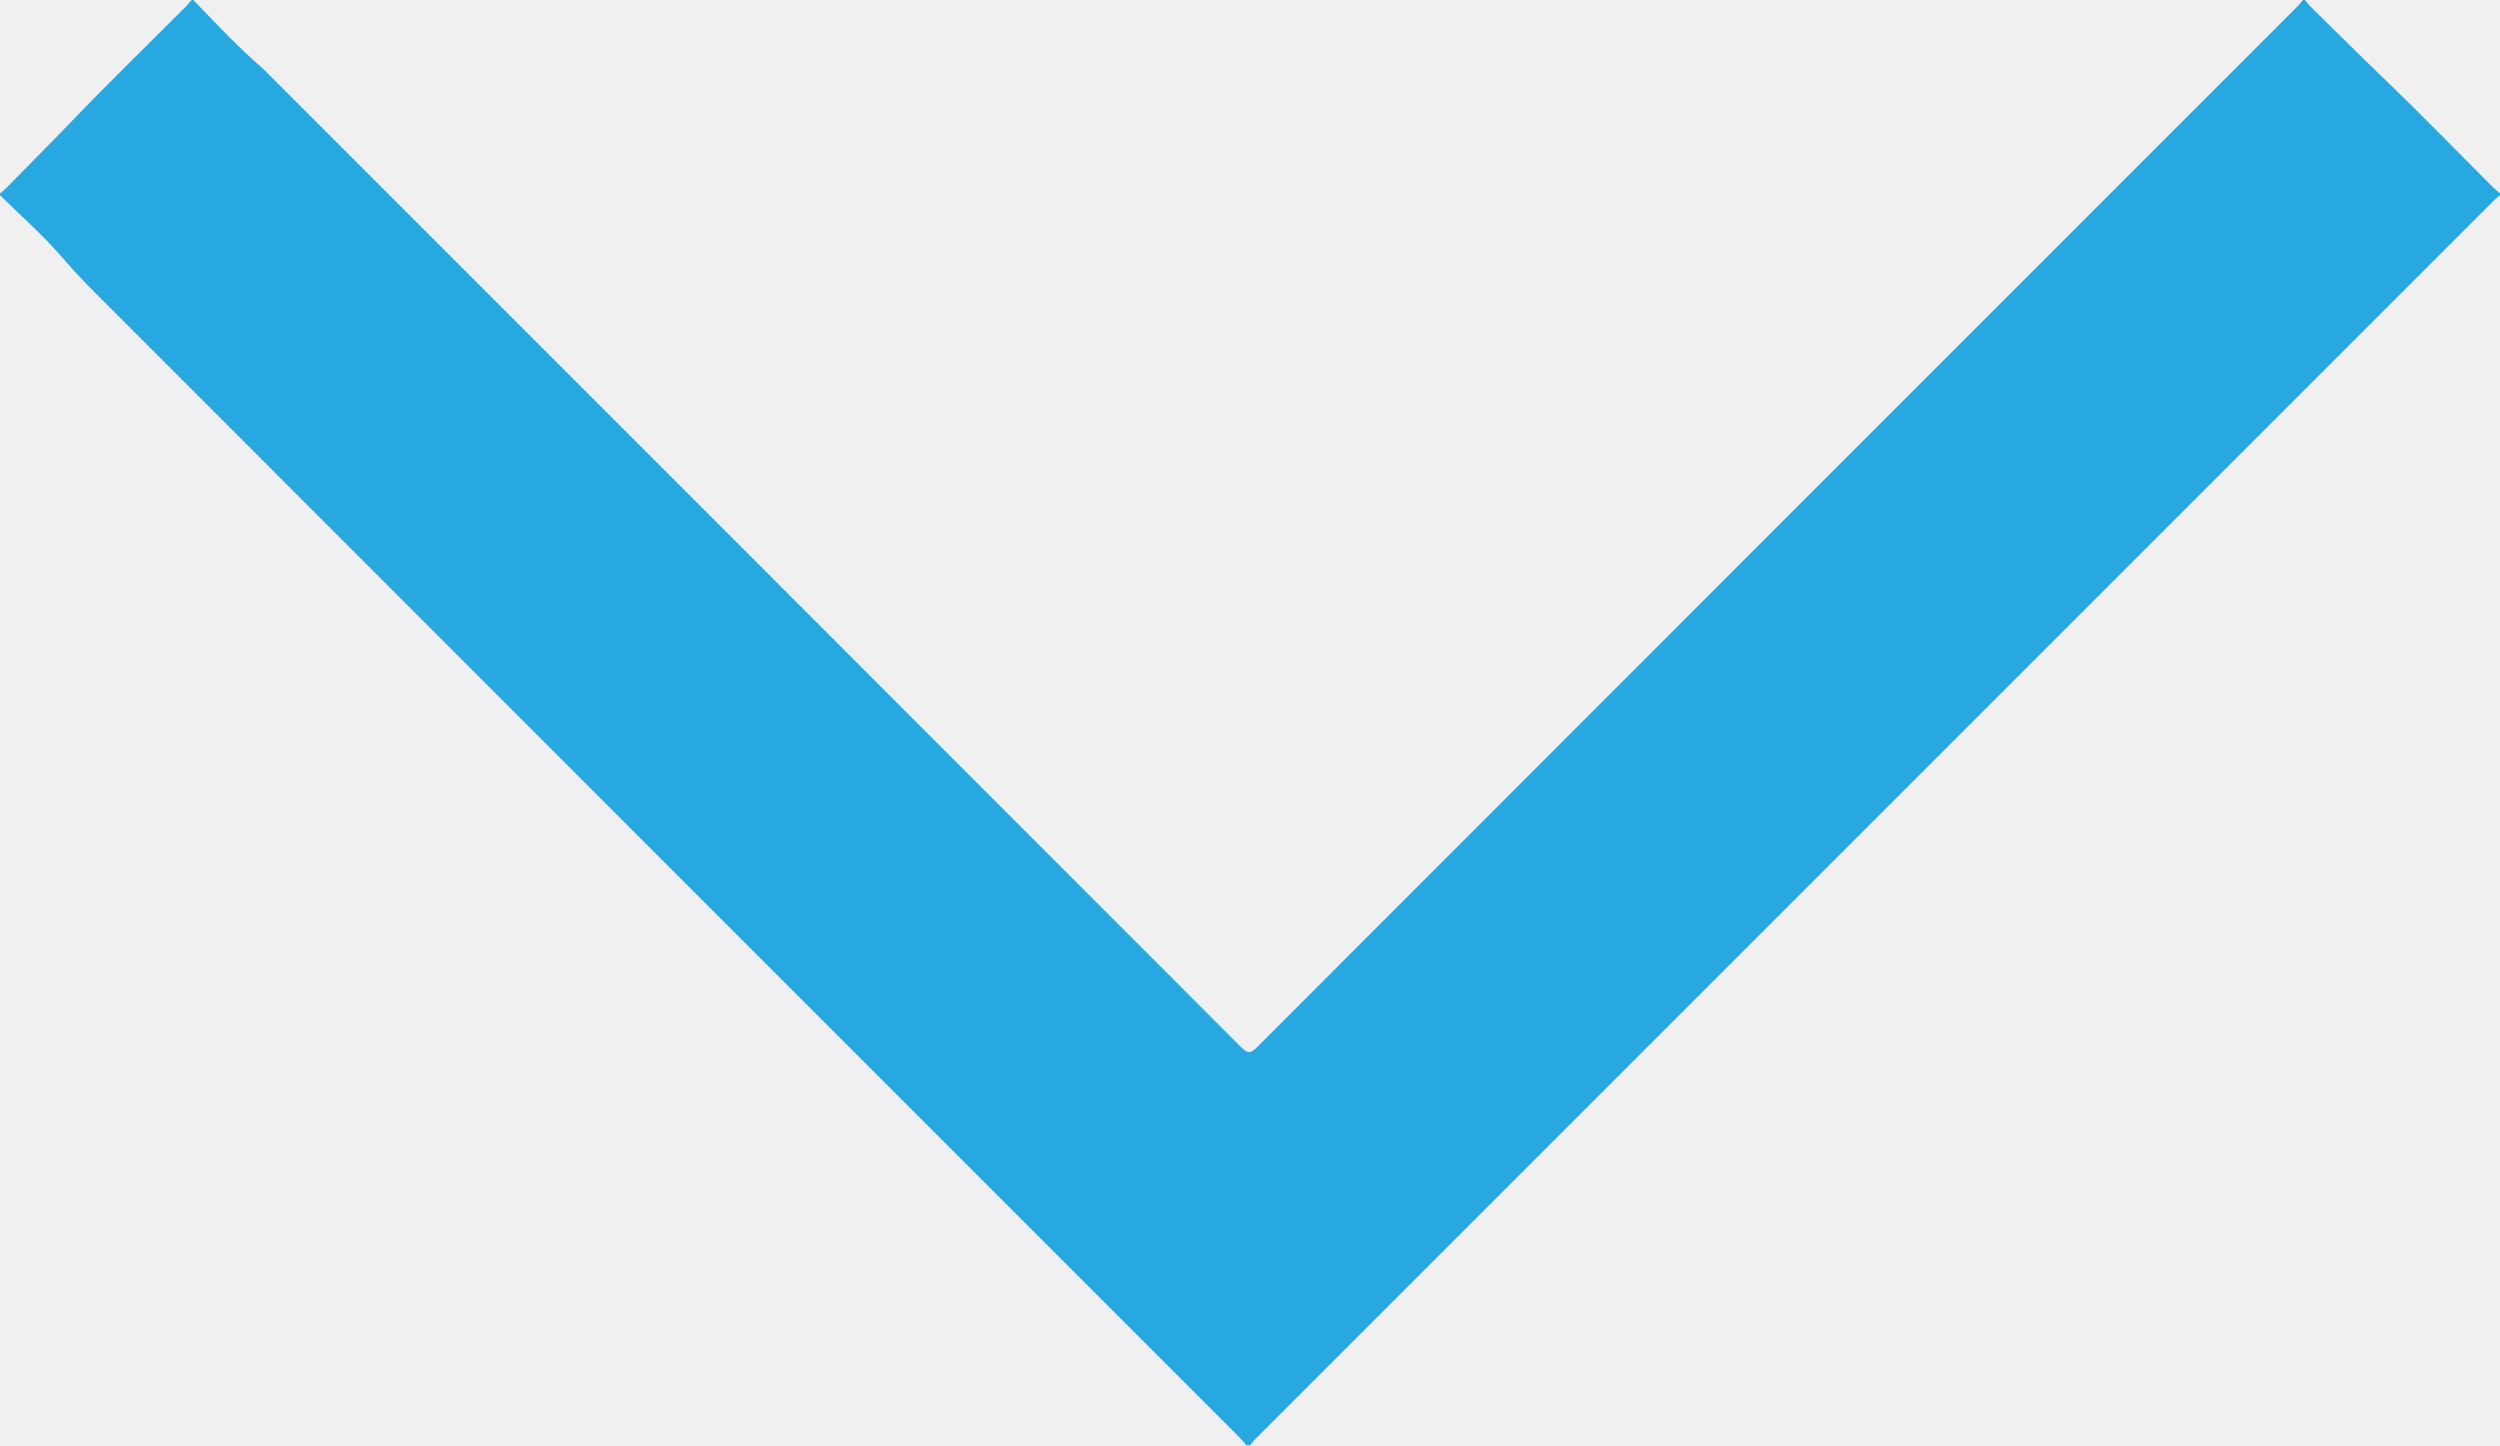
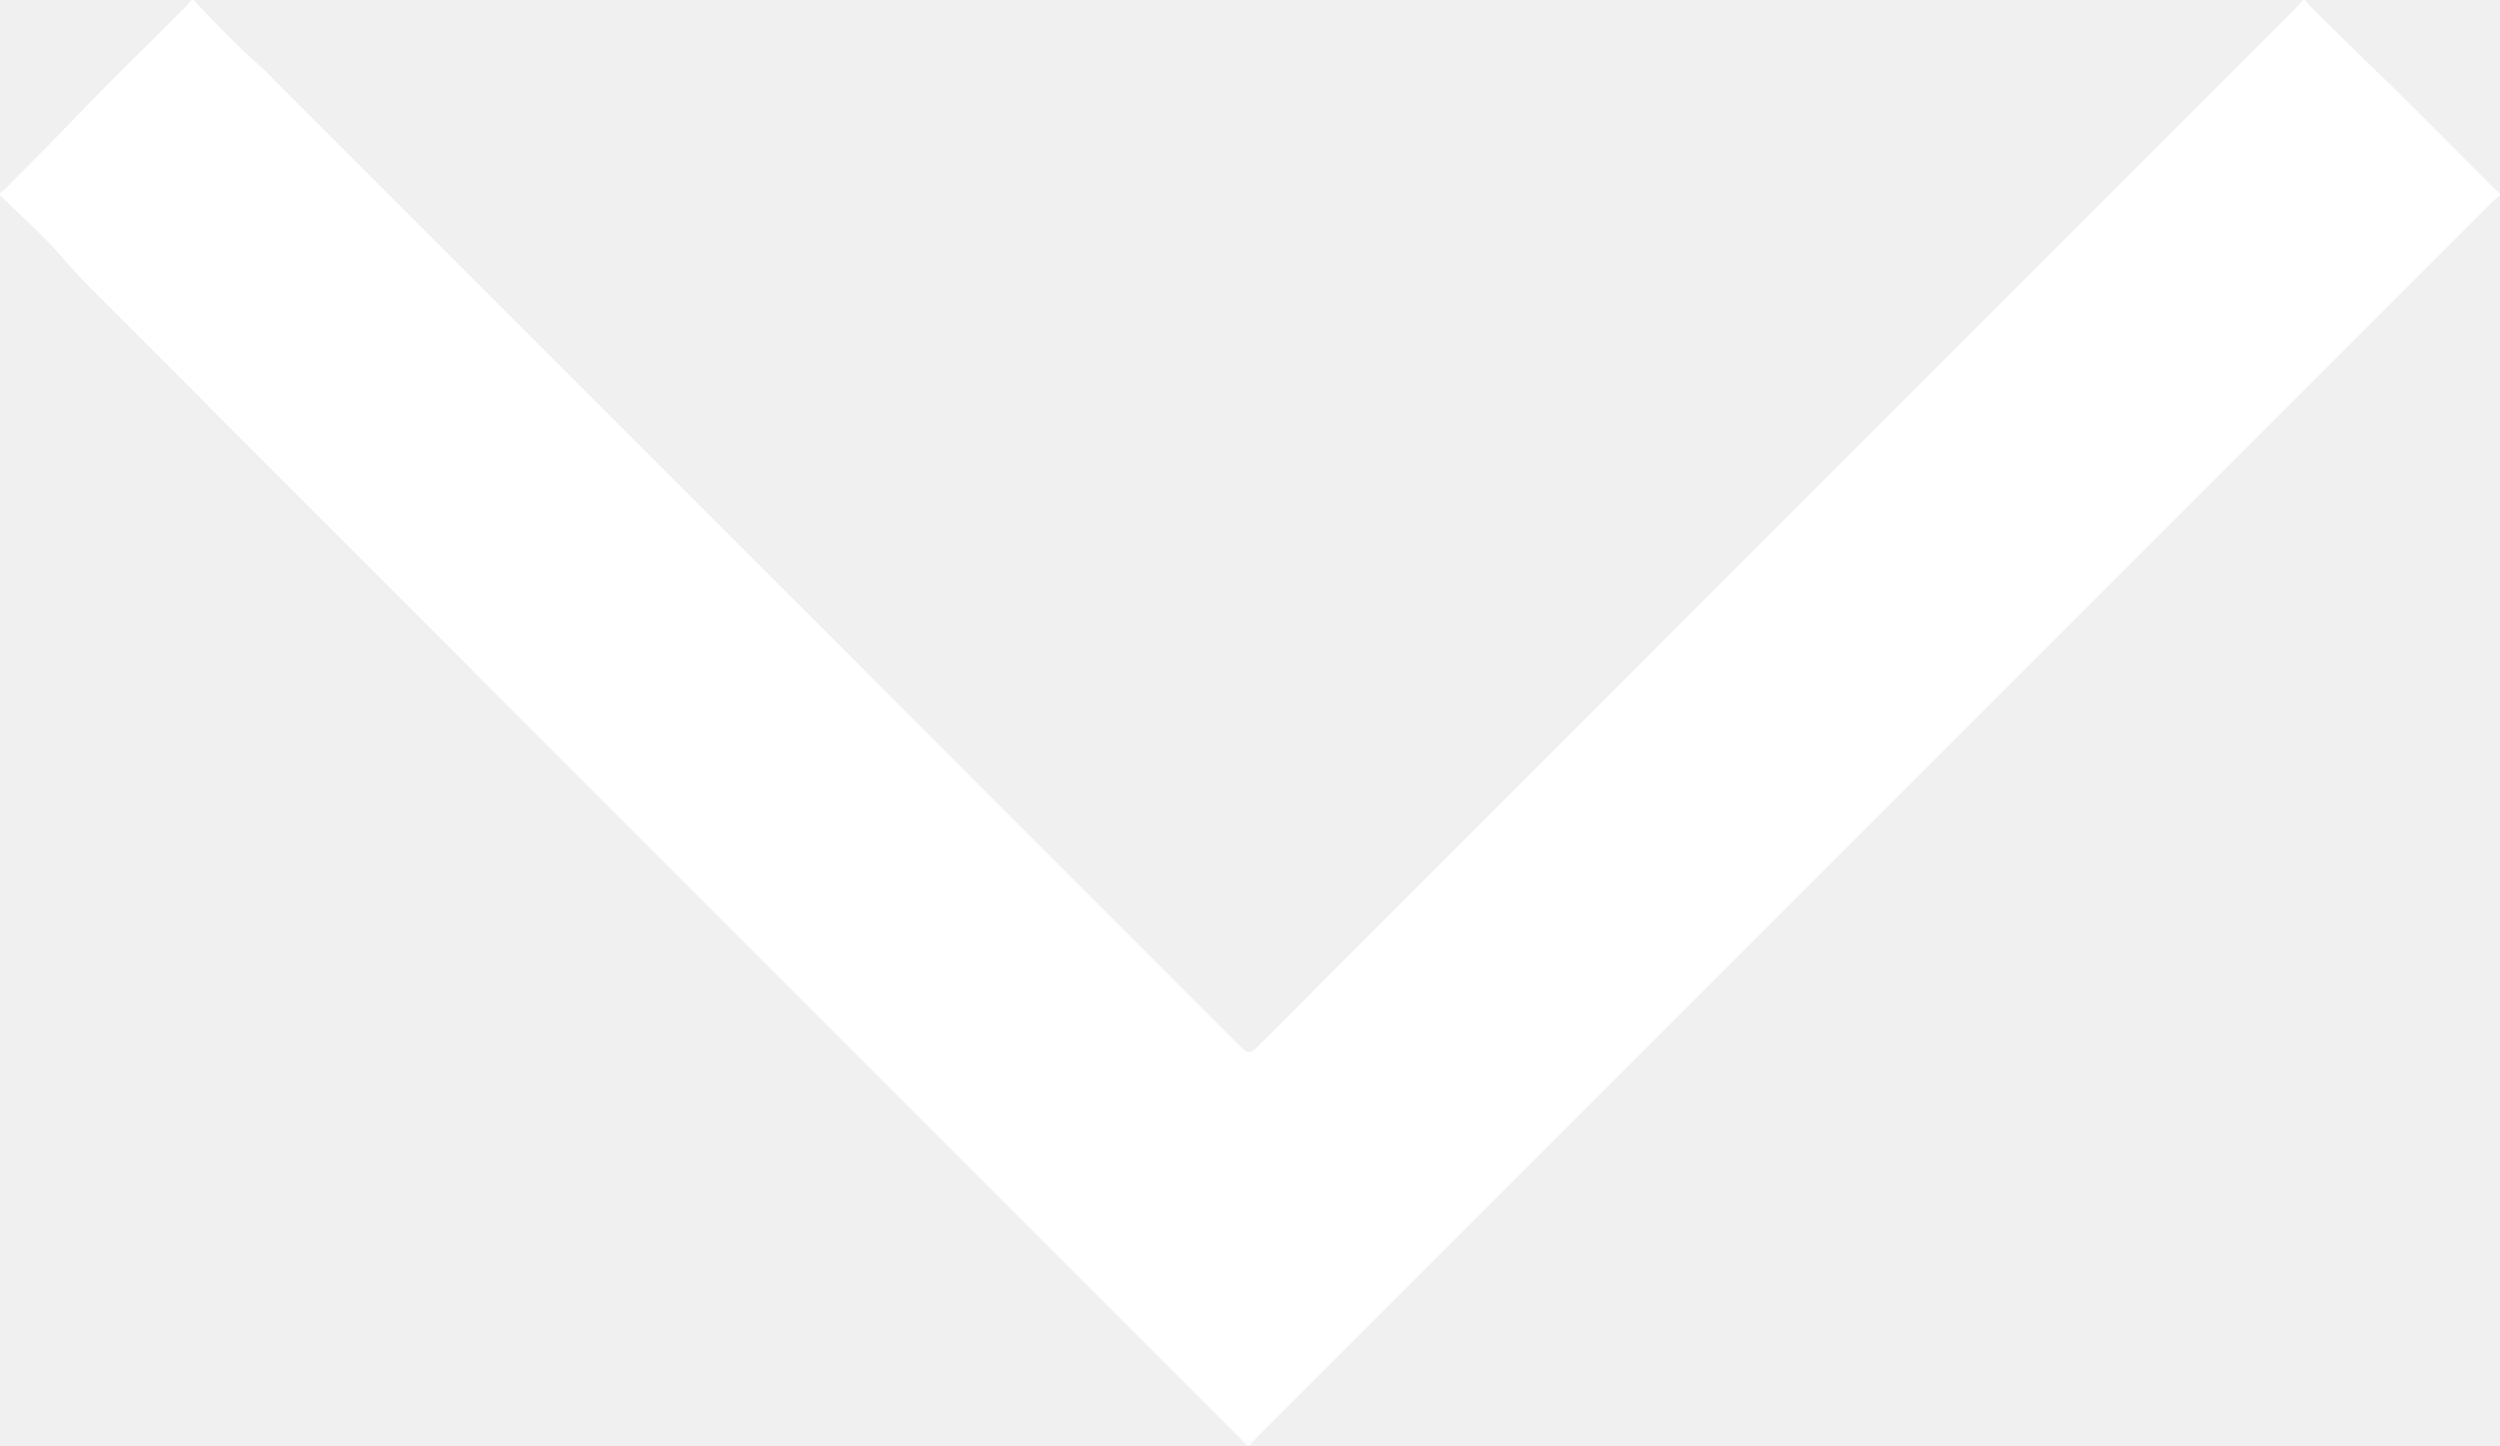
- <svg xmlns="http://www.w3.org/2000/svg" version="1.1" id="Layer_1" x="0px" y="0px" width="321.878px" height="186.071px" viewBox="0 0 321.878 186.071" enable-background="new 0 0 321.878 186.071" xml:space="preserve">
+ <svg xmlns="http://www.w3.org/2000/svg" version="1.1" id="Layer_1" x="0px" y="0px" width="321.878px" height="186.07px" viewBox="0 0 321.878 186.07" enable-background="new 0 0 321.878 186.07" xml:space="preserve">
  <g>
-     <path fill-rule="evenodd" clip-rule="evenodd" fill="#28A8E0" d="M24.902,0c2.863,2.985,5.686,6.013,8.824,8.721   c0.29,0.25,0.549,0.537,0.82,0.809c41.762,41.761,83.526,83.52,125.263,125.306c0.86,0.861,1.24,0.788,2.06-0.033   c44.564-44.61,89.154-89.194,133.739-133.784c0.321-0.321,0.605-0.678,0.906-1.018c0.077,0,0.154,0,0.231,0   c0.247,0.286,0.477,0.593,0.746,0.856c2.98,2.92,5.923,5.875,8.936,8.765c4.927,4.725,9.681,9.628,14.513,14.452   c0.294,0.294,0.624,0.553,0.938,0.828c0,0.077,0,0.154,0,0.23c-0.287,0.249-0.591,0.48-0.858,0.748   c-53.114,53.109-106.226,106.222-159.335,159.335c-0.267,0.268-0.498,0.57-0.746,0.856c-0.154,0-0.307,0-0.461,0   c-0.303-0.342-0.589-0.699-0.912-1.021c-49.14-49.146-98.285-98.285-147.411-147.445c-1.39-1.391-2.743-2.825-4.034-4.332   C5.636,30.369,2.731,27.825,0,25.132c0-0.076,0-0.153,0-0.23c0.287-0.248,0.593-0.477,0.857-0.747   c2.84-2.899,5.713-5.766,8.524-8.695c4.729-4.928,9.633-9.687,14.46-14.521C24.136,0.644,24.396,0.313,24.671,0   C24.748,0,24.825,0,24.902,0z" />
+     <path fill="#FFFFFF" d="M24.902,0c2.863,2.984,5.686,6.013,8.824,8.721c0.29,0.25,0.549,0.537,0.82,0.81   c41.762,41.761,83.526,83.52,125.263,125.306c0.86,0.861,1.24,0.788,2.06-0.033c44.564-44.61,89.154-89.194,133.739-133.784   c0.321-0.32,0.604-0.678,0.906-1.018c0.077,0,0.153,0,0.231,0c0.246,0.286,0.477,0.593,0.746,0.855   c2.979,2.92,5.922,5.875,8.936,8.766c4.926,4.725,9.682,9.628,14.514,14.452c0.293,0.294,0.623,0.553,0.938,0.827   c0,0.077,0,0.154,0,0.23c-0.287,0.249-0.592,0.479-0.859,0.748C267.906,78.99,214.794,132.102,161.685,185.215   c-0.267,0.268-0.498,0.57-0.746,0.855c-0.154,0-0.307,0-0.461,0c-0.303-0.342-0.589-0.698-0.912-1.021   c-49.14-49.146-98.285-98.285-147.411-147.445c-1.39-1.391-2.743-2.825-4.034-4.332C5.636,30.369,2.731,27.825,0,25.132   c0-0.076,0-0.153,0-0.23c0.287-0.248,0.593-0.477,0.857-0.746c2.84-2.899,5.713-5.767,8.524-8.695   c4.729-4.928,9.633-9.688,14.46-14.521c0.295-0.295,0.555-0.626,0.83-0.938C24.748,0,24.825,0,24.902,0z" />
  </g>
</svg>
